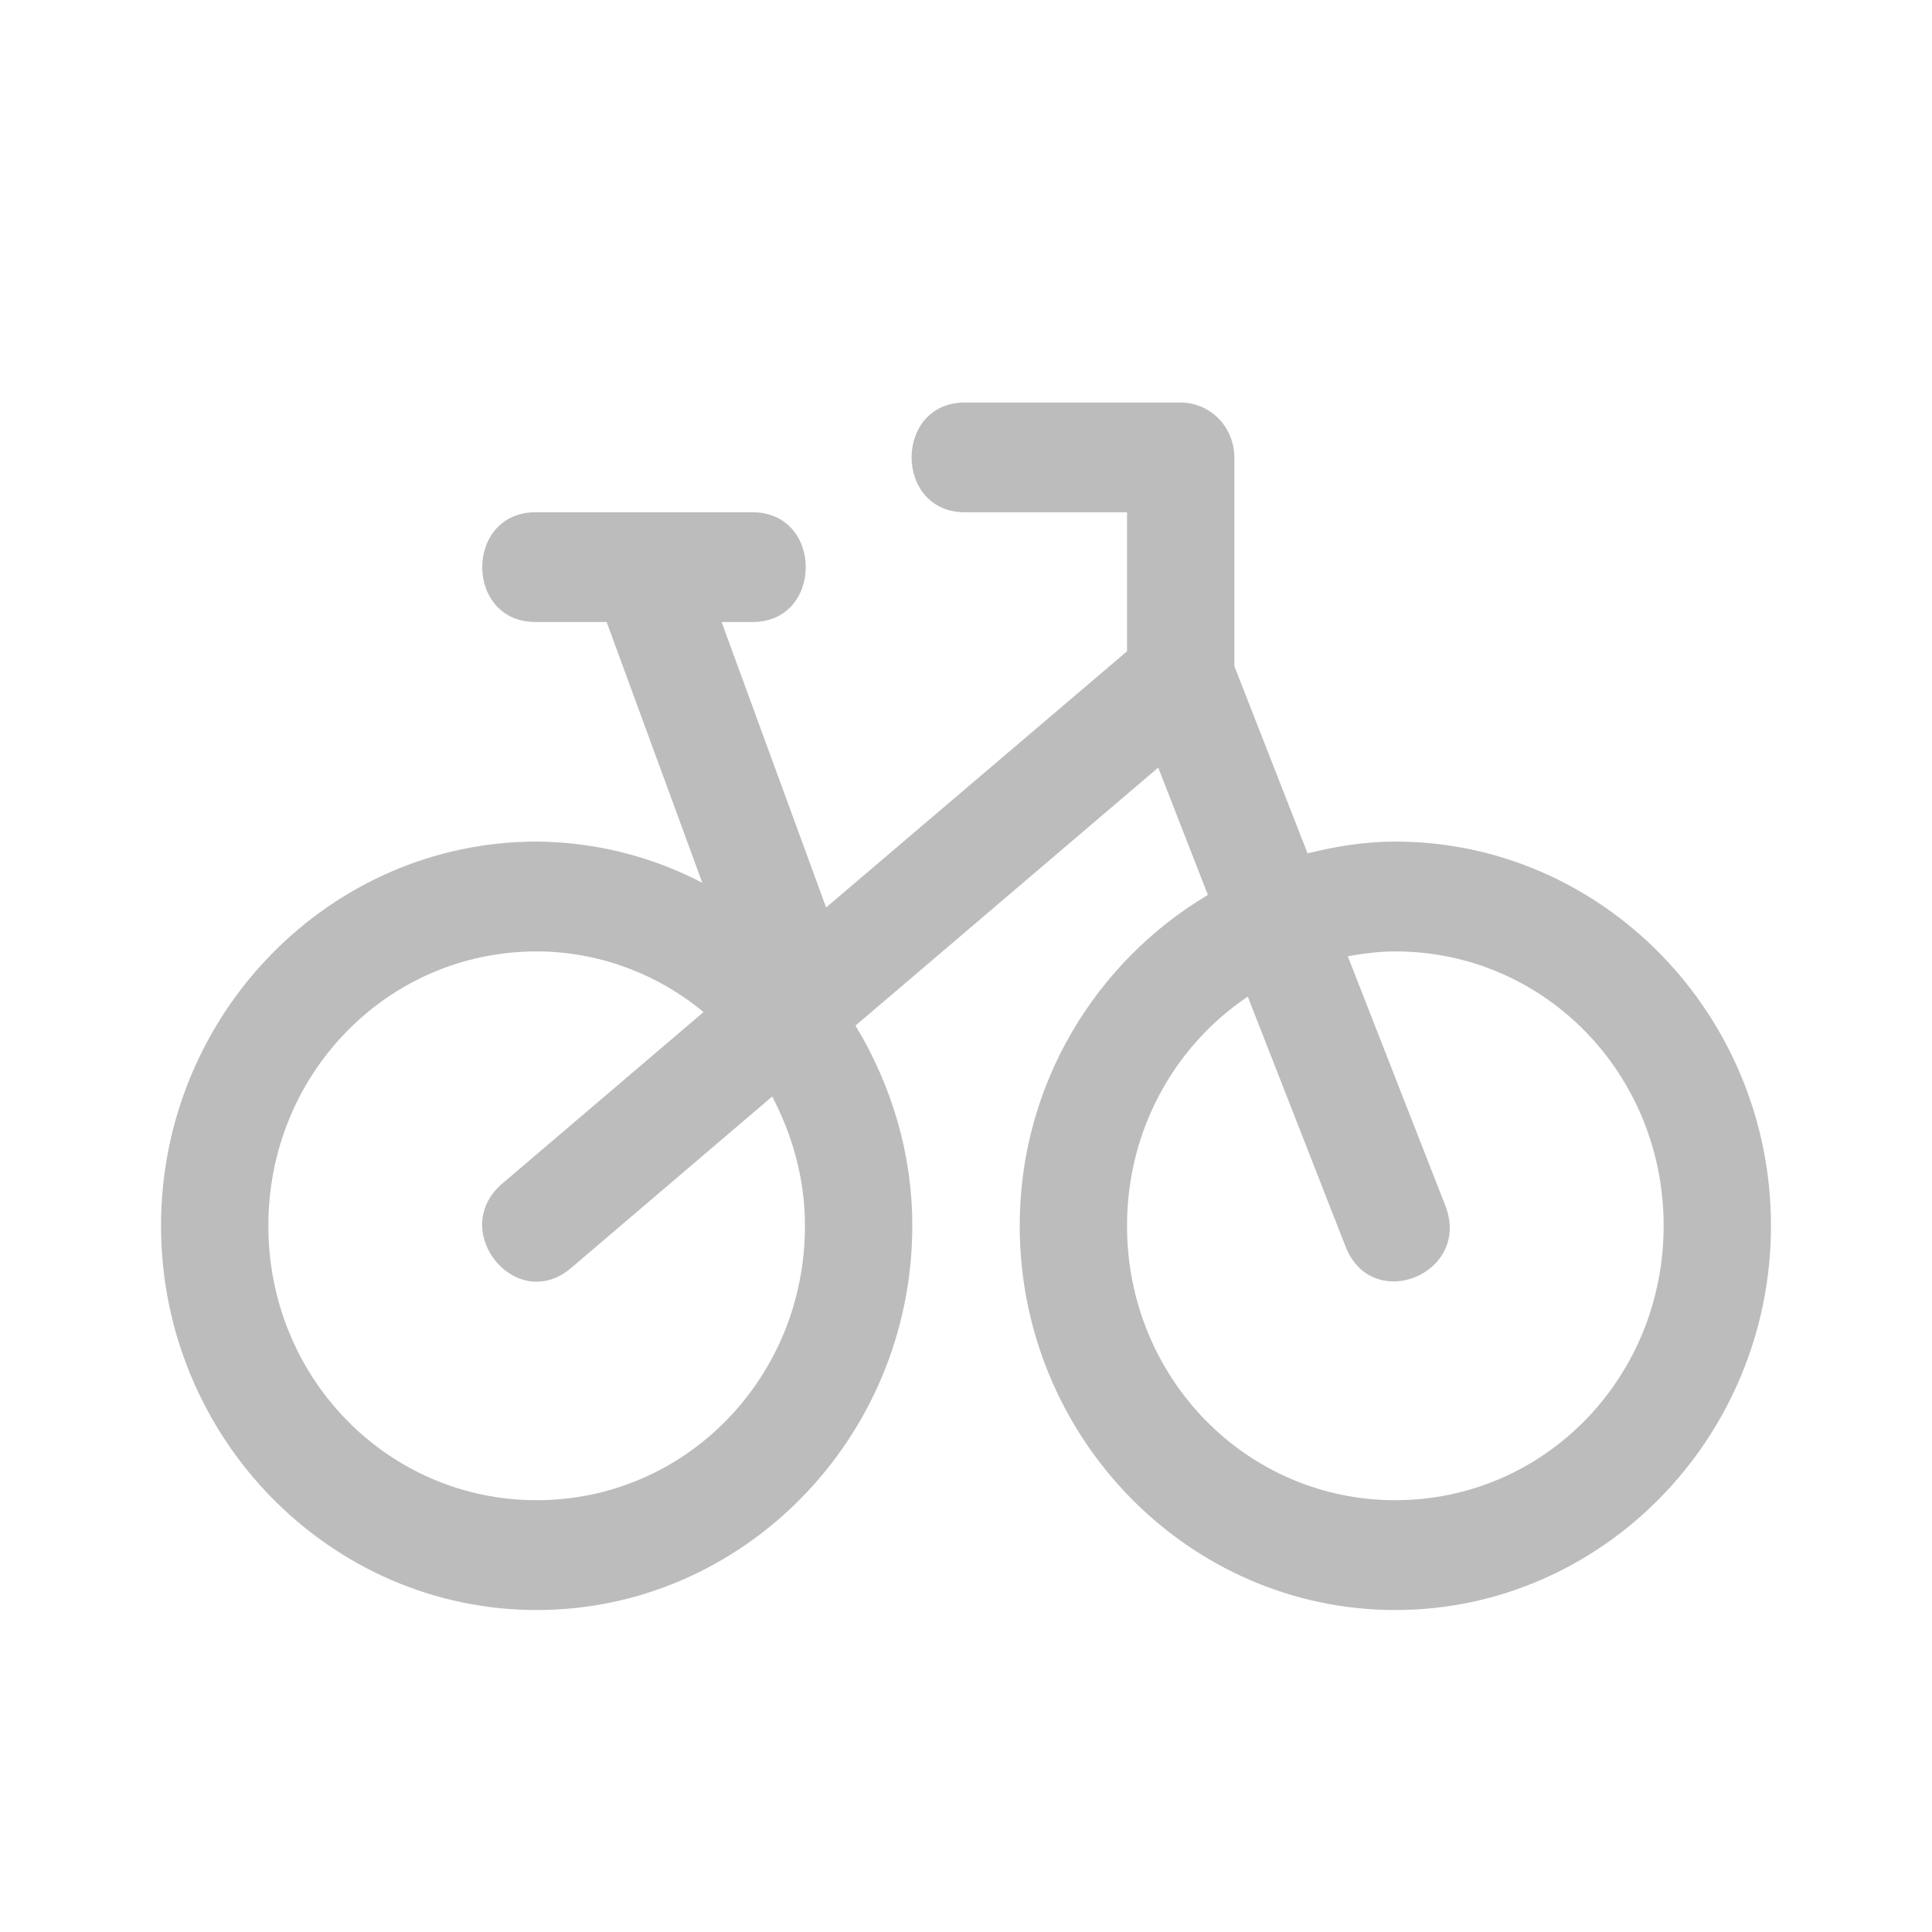
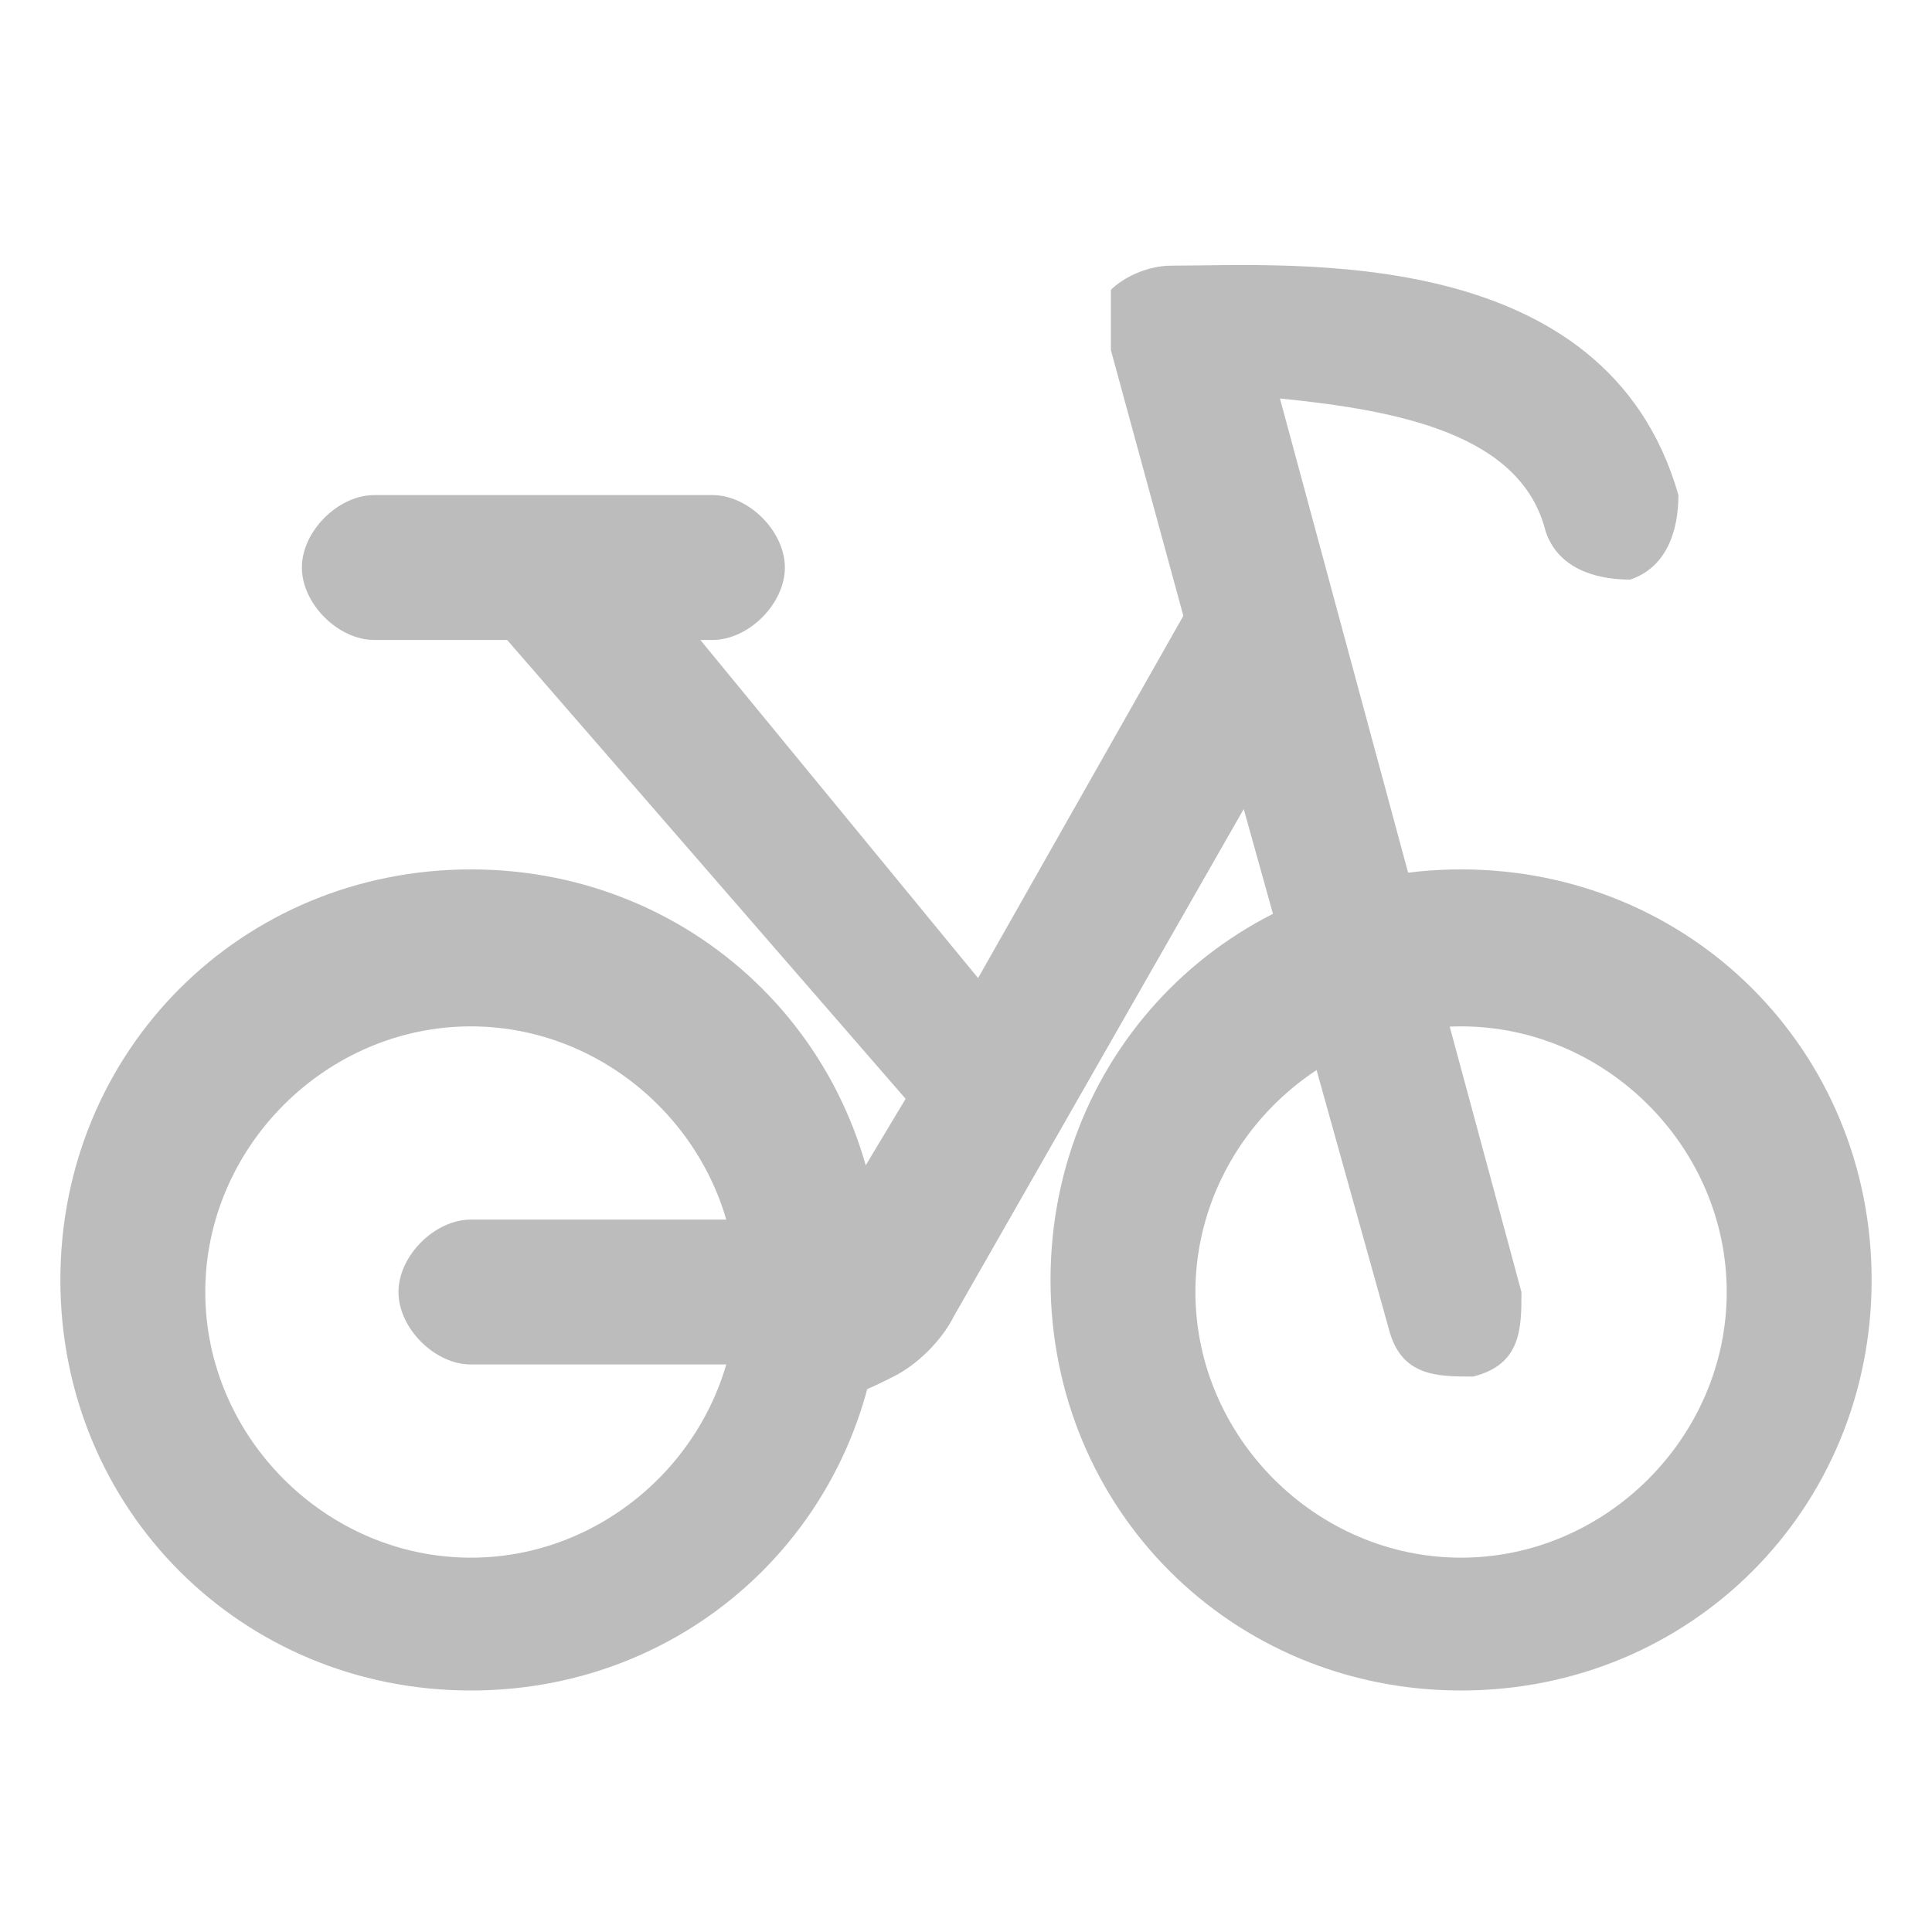
- <svg xmlns="http://www.w3.org/2000/svg" width="20" height="20" viewBox="0 0 20 20" fill="none">
-   <path d="M10 4.167C9.249 4.155 9.249 5.314 10 5.303H11.667V6.742L8.552 9.394L7.47 6.439H7.778C8.529 6.451 8.529 5.292 7.778 5.303H5.556C4.804 5.292 4.804 6.451 5.556 6.439H6.28L7.27 9.138C6.739 8.862 6.152 8.716 5.556 8.712C3.414 8.712 1.667 10.5 1.667 12.689C1.667 14.879 3.414 16.667 5.556 16.667C7.697 16.667 9.444 14.879 9.444 12.689C9.444 11.928 9.222 11.222 8.856 10.617L11.99 7.946L12.504 9.264C11.344 9.955 10.556 11.225 10.556 12.689C10.556 14.879 12.303 16.667 14.444 16.667C16.586 16.667 18.333 14.879 18.333 12.689C18.333 10.5 16.586 8.712 14.444 8.712C14.13 8.712 13.829 8.761 13.536 8.834L12.778 6.896V4.735C12.778 4.584 12.719 4.44 12.615 4.333C12.511 4.227 12.37 4.167 12.222 4.167H10ZM5.556 9.849C6.185 9.85 6.794 10.072 7.283 10.477L5.2 12.252C4.632 12.737 5.342 13.61 5.911 13.127L7.994 11.351C8.203 11.751 8.333 12.203 8.333 12.689C8.333 14.265 7.097 15.53 5.556 15.53C4.014 15.53 2.778 14.265 2.778 12.689C2.778 11.113 4.014 9.849 5.556 9.849ZM14.444 9.849C15.986 9.849 17.222 11.113 17.222 12.689C17.222 14.265 15.986 15.53 14.444 15.53C12.903 15.53 11.667 14.265 11.667 12.689C11.666 12.219 11.779 11.755 11.998 11.341C12.216 10.927 12.532 10.575 12.917 10.317L13.928 12.901C14.201 13.609 15.239 13.185 14.961 12.478L13.952 9.899C14.111 9.871 14.276 9.849 14.444 9.849Z" fill="#BBBCBB" />
+ <svg xmlns="http://www.w3.org/2000/svg" width="16" height="16" viewBox="0 0 16 16" fill="none">
+   <path d="M6.9 11.3H3.9C3.6 11.3 3.3 11 3.3 10.7C3.3 10.4 3.6 10.1 3.9 10.1H6.9L7.5 9.1L4.2 5.3H3.1C2.8 5.3 2.5 5 2.5 4.7C2.5 4.4 2.8 4.1 3.1 4.1H5.9C6.2 4.1 6.5 4.4 6.5 4.7C6.5 5 6.2 5.3 5.9 5.3H5.8L8.1 8.1L9.8 5.1L9.2 2.9C9.2 2.7 9.2 2.5 9.2 2.4C9.3 2.3 9.5 2.2 9.7 2.2C10.7 2.2 13.3 2 13.9 4.1C13.9 4.4 13.8 4.7 13.5 4.8C13.2 4.8 12.9 4.7 12.8 4.4C12.6 3.6 11.6 3.4 10.6 3.3L12.6 10.7C12.6 11 12.6 11.3 12.2 11.4C11.9 11.4 11.6 11.4 11.5 11L10.3 6.7L7.9 10.9C7.8 11.1 7.6 11.3 7.4 11.4C7.2 11.5 7 11.6 6.8 11.6L6.9 11.3Z" fill="#BBBCBB" />
+   <path d="M3.9 14C2 14 0.5 12.5 0.5 10.6C0.5 8.7 2 7.2 3.9 7.2C5.8 7.2 7.3 8.7 7.3 10.6C7.3 12.5 5.8 14 3.9 14ZM3.9 8.5C2.7 8.5 1.7 9.5 1.7 10.7C1.7 11.9 2.7 12.9 3.9 12.9C5.1 12.9 6.1 11.9 6.1 10.7C6.1 9.5 5.1 8.5 3.9 8.5Z" fill="#BBBCBB" />
+   <path d="M12.1 14C10.2 14 8.7 12.5 8.7 10.6C8.7 8.7 10.2 7.2 12.1 7.2C14 7.2 15.5 8.7 15.5 10.6C15.5 12.5 14 14 12.1 14ZM12.1 8.5C10.9 8.5 9.9 9.5 9.9 10.7C9.9 11.9 10.9 12.9 12.1 12.9C13.3 12.9 14.3 11.9 14.3 10.7C14.3 9.5 13.3 8.5 12.1 8.5Z" fill="#BBBCBB" />
</svg>
